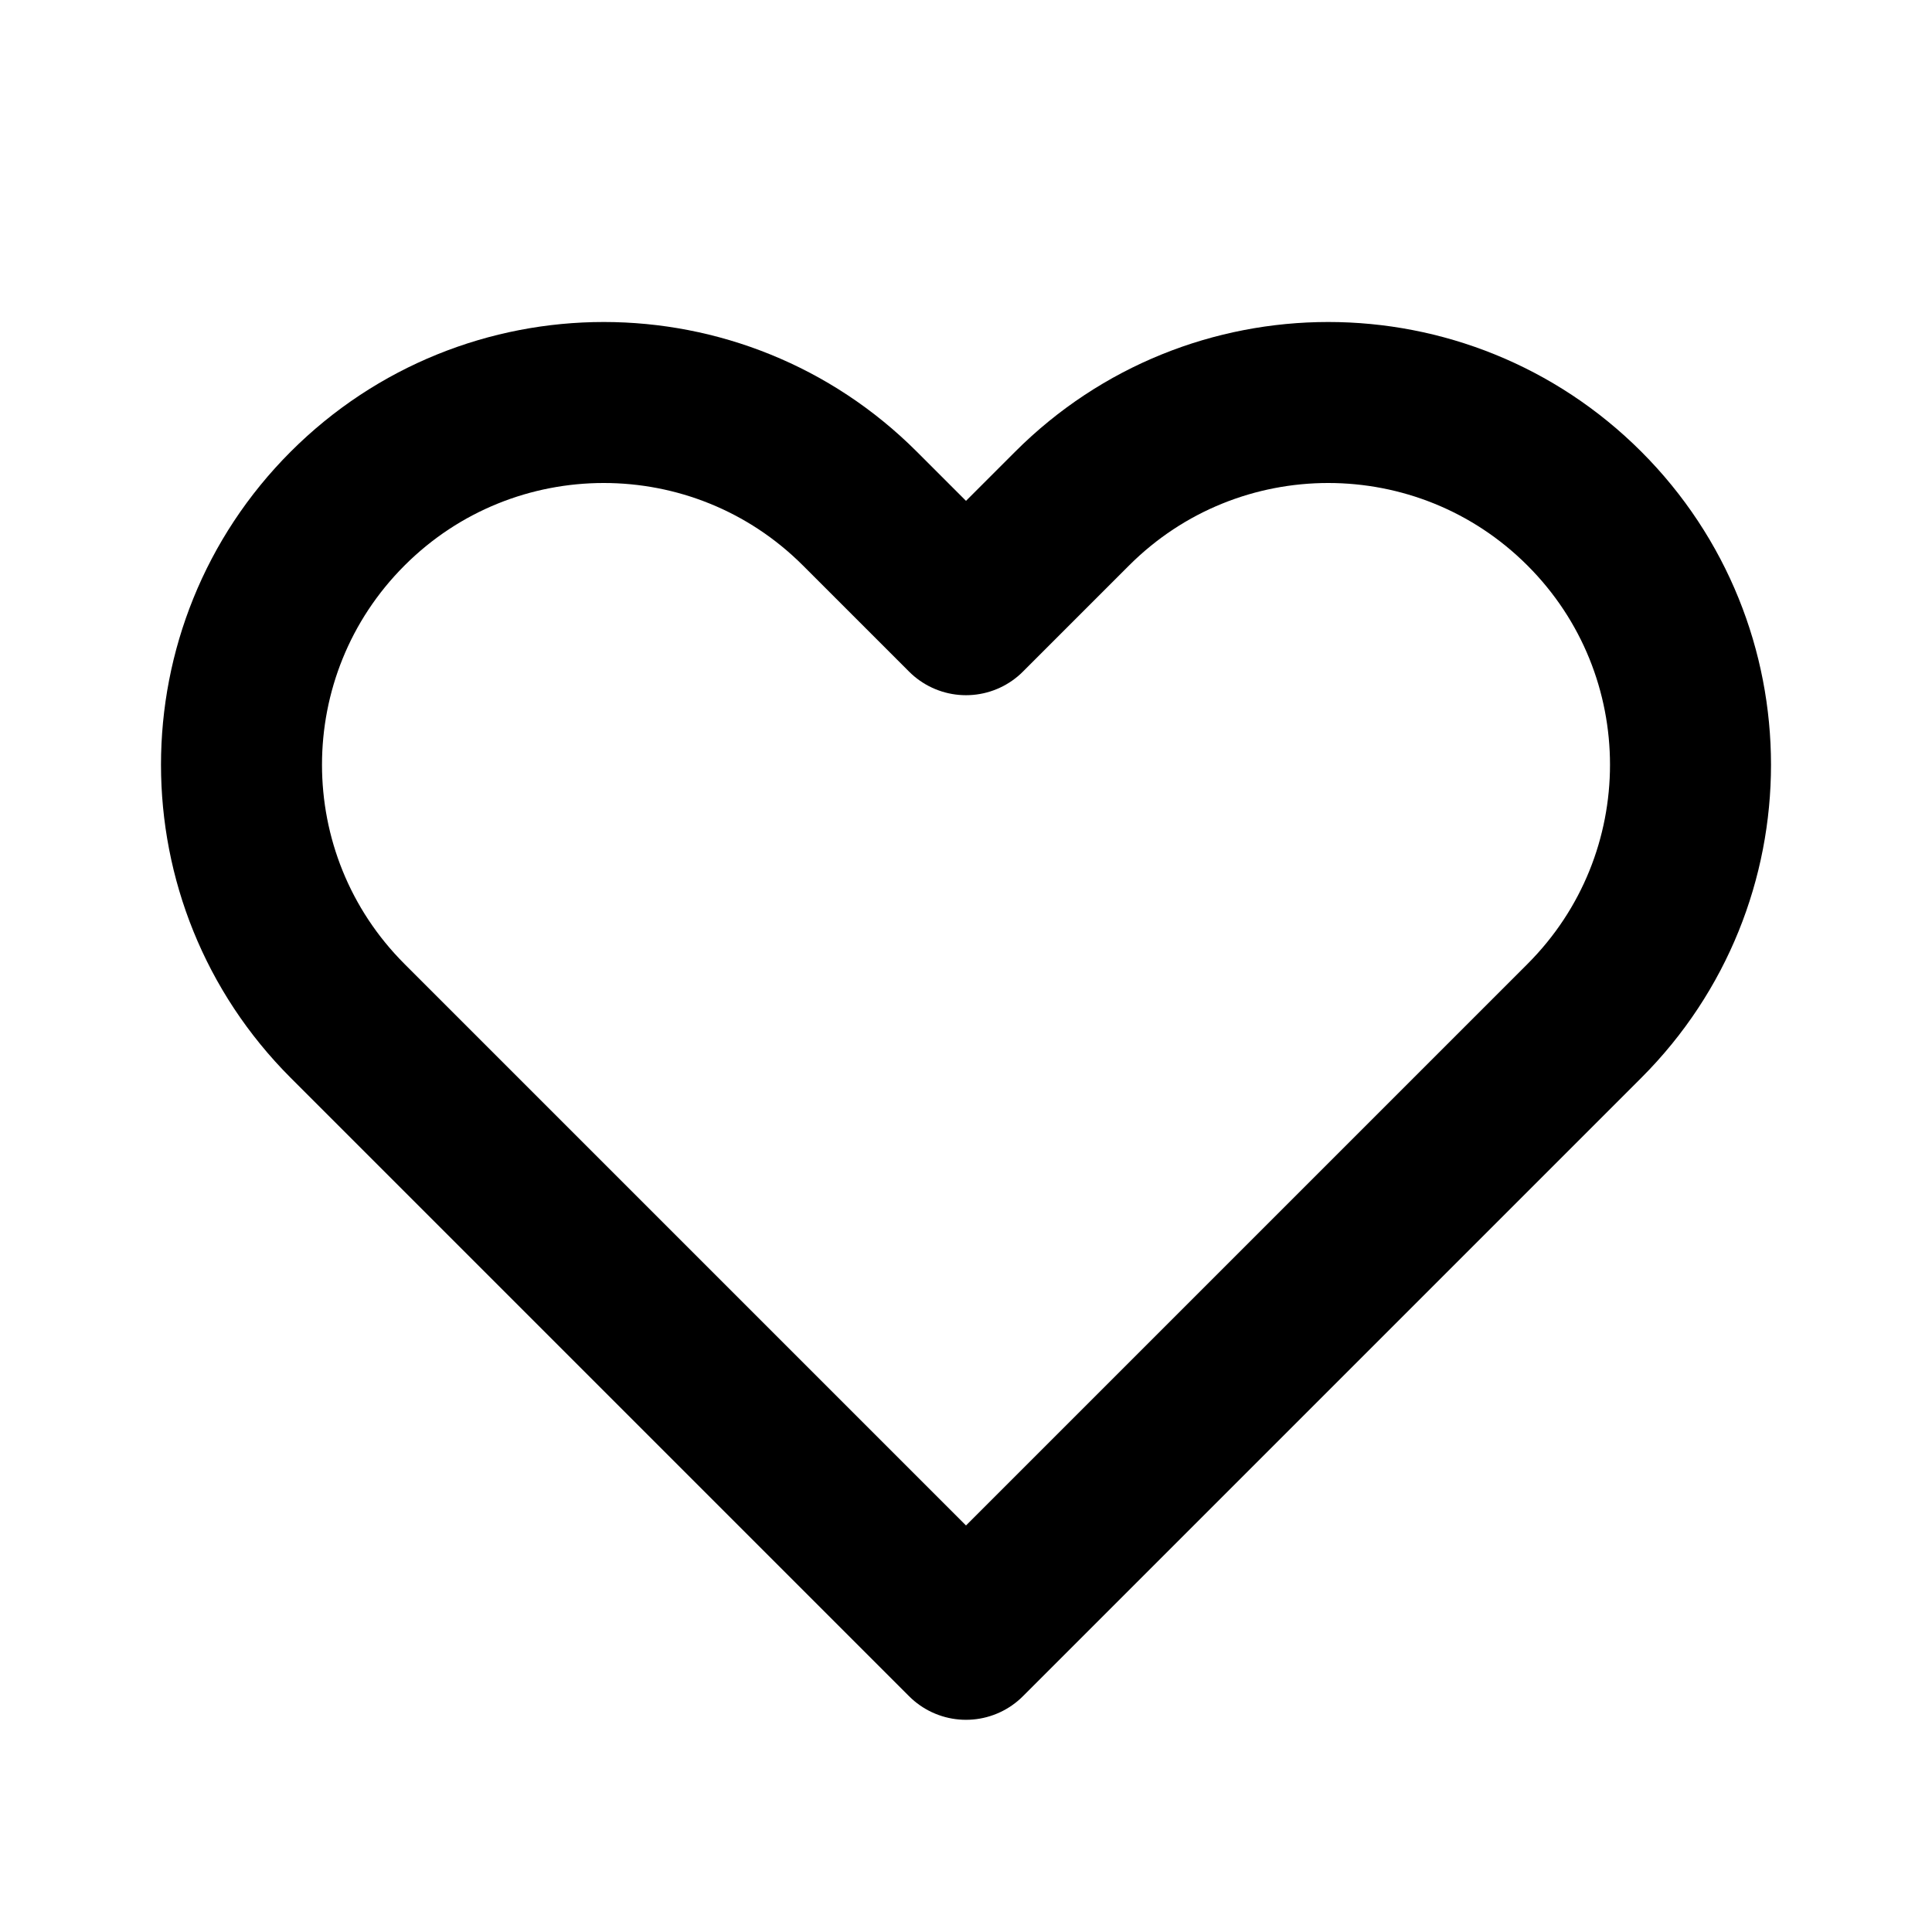
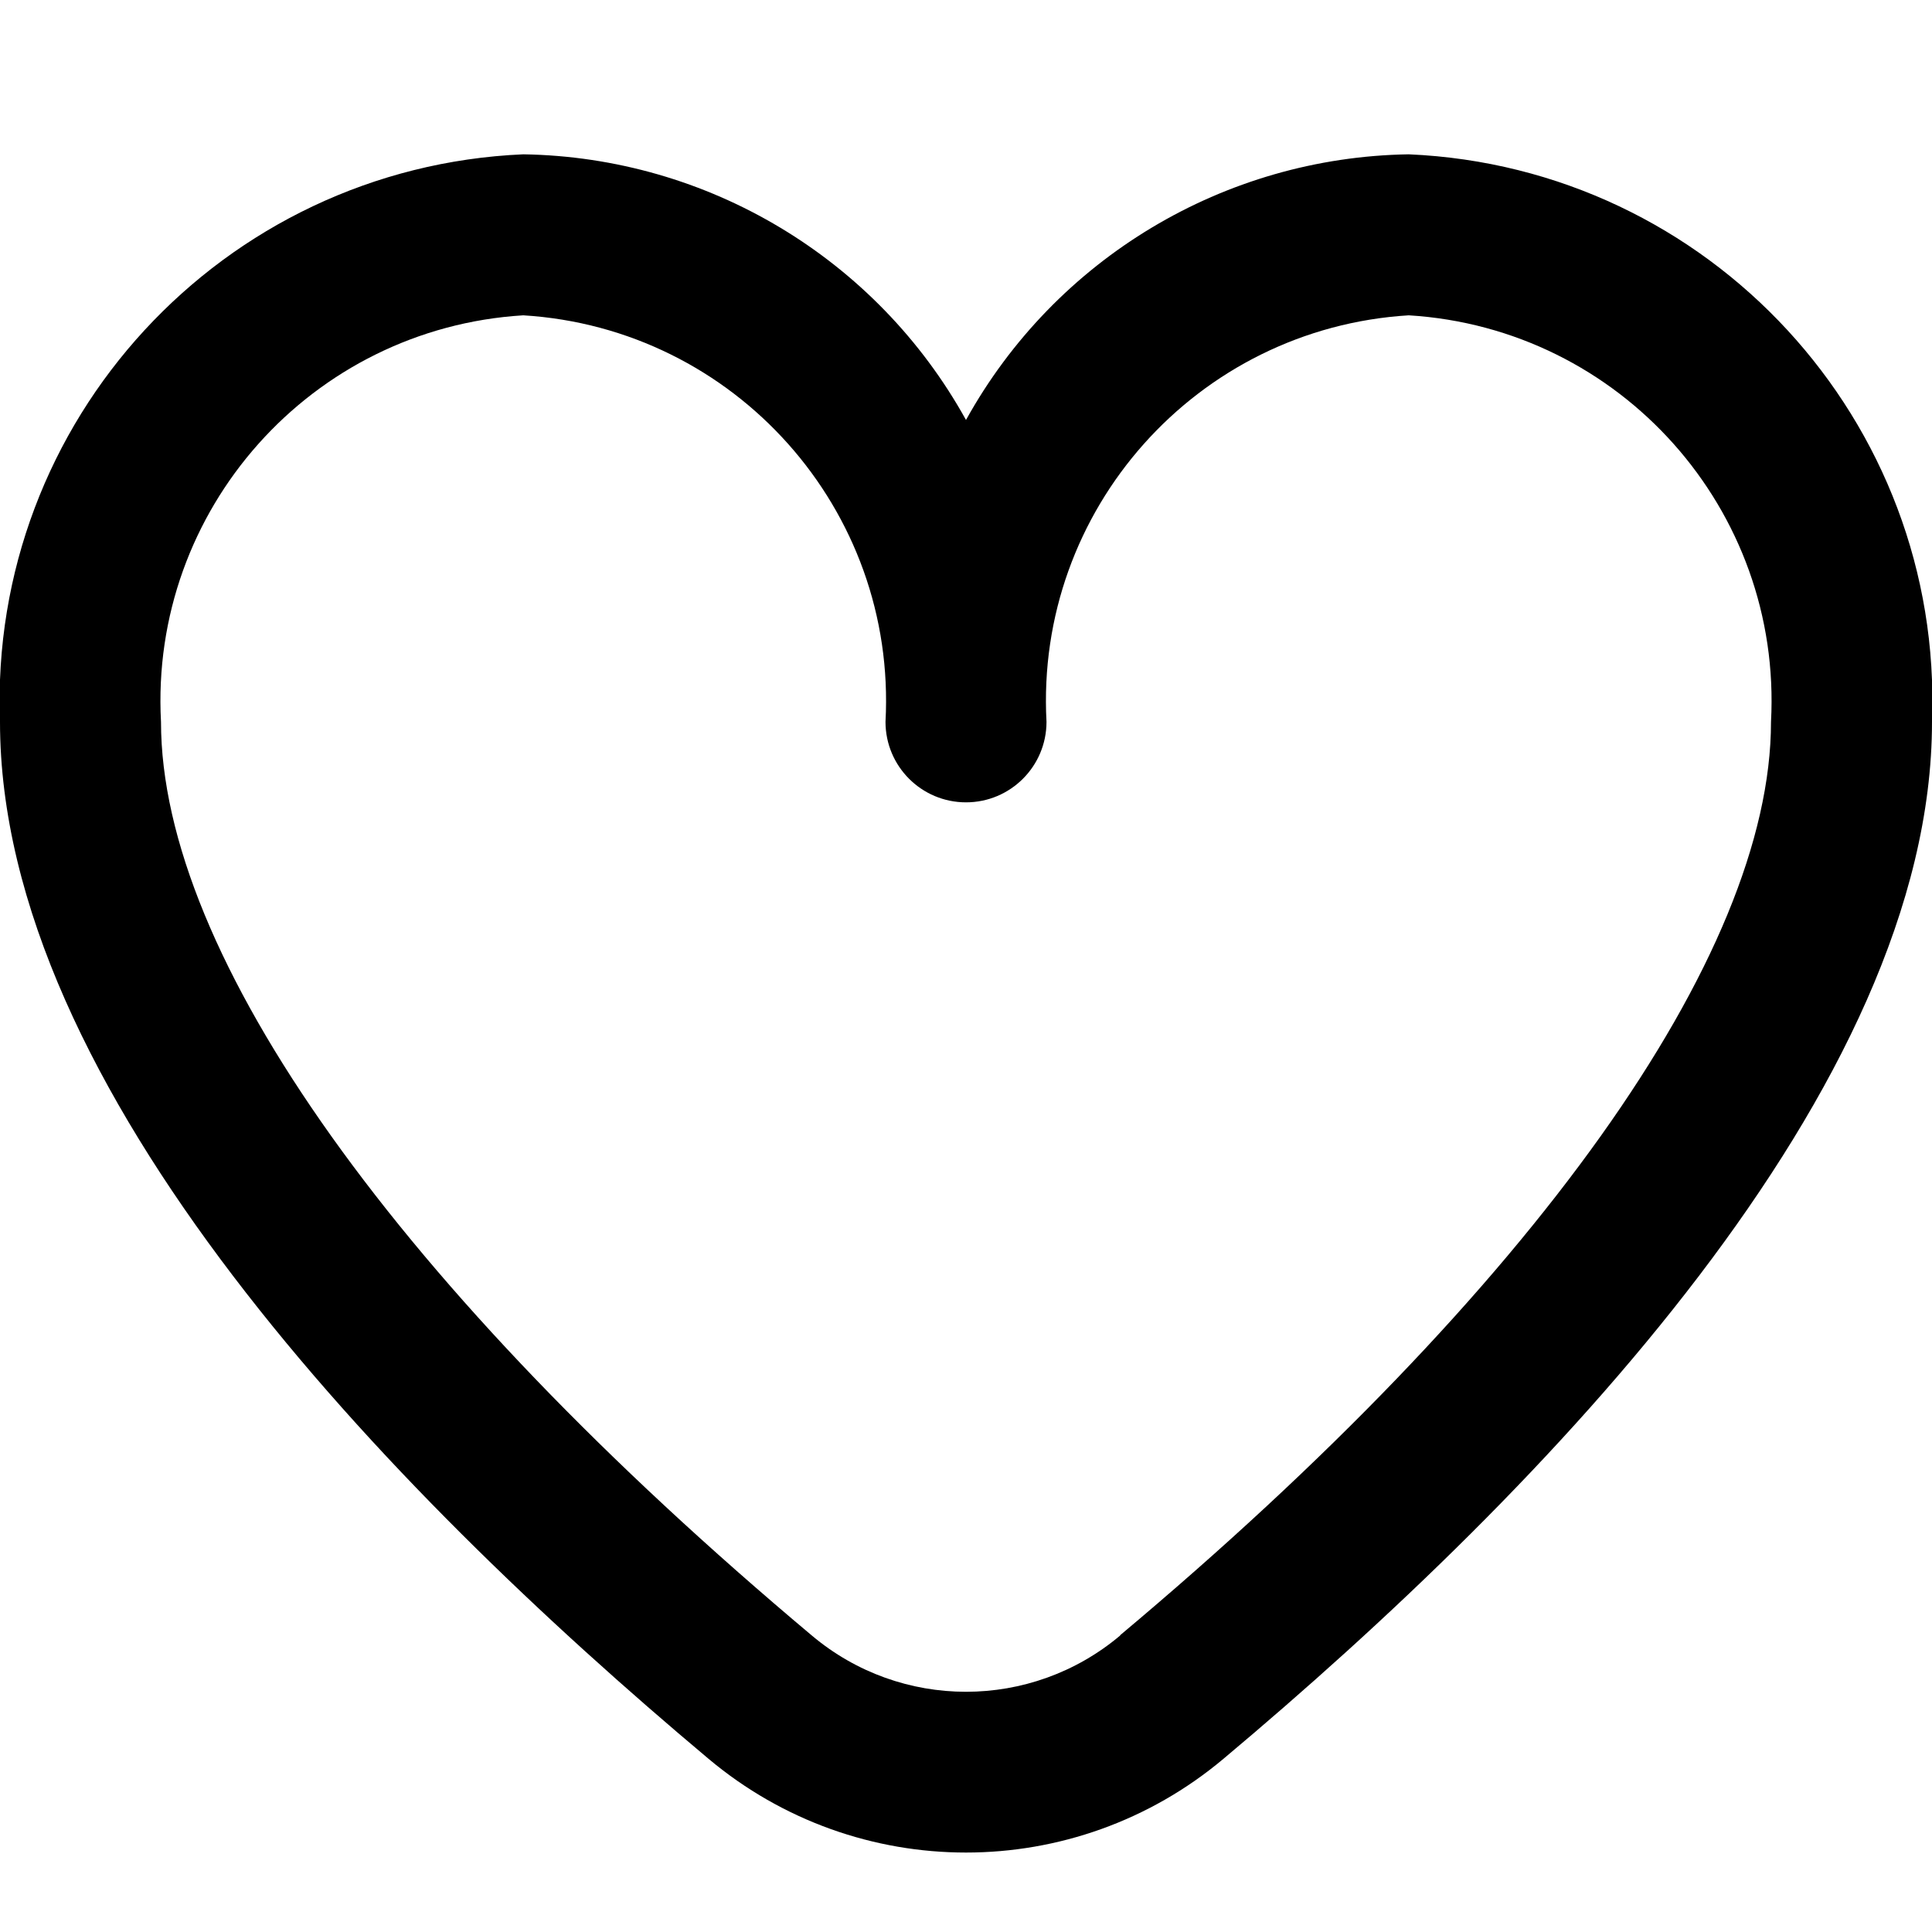
- <svg xmlns="http://www.w3.org/2000/svg" fill="none" viewBox="0 0 24 24" stroke-width="2" stroke="currentColor" aria-hidden="true">
-   <path stroke-linecap="round" stroke-linejoin="round" d="M4.318 6.318a4.5 4.5 0 000 6.364L12 20.364l7.682-7.682a4.5 4.5 0 00-6.364-6.364L12 7.636l-1.318-1.318a4.5 4.5 0 00-6.364 0z" />
+ <svg xmlns="http://www.w3.org/2000/svg" id="Outline" viewBox="0 0 24 24" width="512" height="512">
+   <path d="M17.5,1.917a6.4,6.4,0,0,0-5.5,3.3,6.4,6.4,0,0,0-5.5-3.3A6.8,6.8,0,0,0,0,8.967c0,4.547,4.786,9.513,8.8,12.88a4.974,4.974,0,0,0,6.4,0C19.214,18.48,24,13.514,24,8.967A6.8,6.8,0,0,0,17.5,1.917Zm-3.585,18.4a2.973,2.973,0,0,1-3.83,0C4.947,16.006,2,11.87,2,8.967a4.8,4.8,0,0,1,4.5-5.05A4.8,4.8,0,0,1,11,8.967a1,1,0,0,0,2,0,4.8,4.8,0,0,1,4.5-5.05A4.8,4.8,0,0,1,22,8.967C22,11.87,19.053,16.006,13.915,20.313Z" />
</svg>
